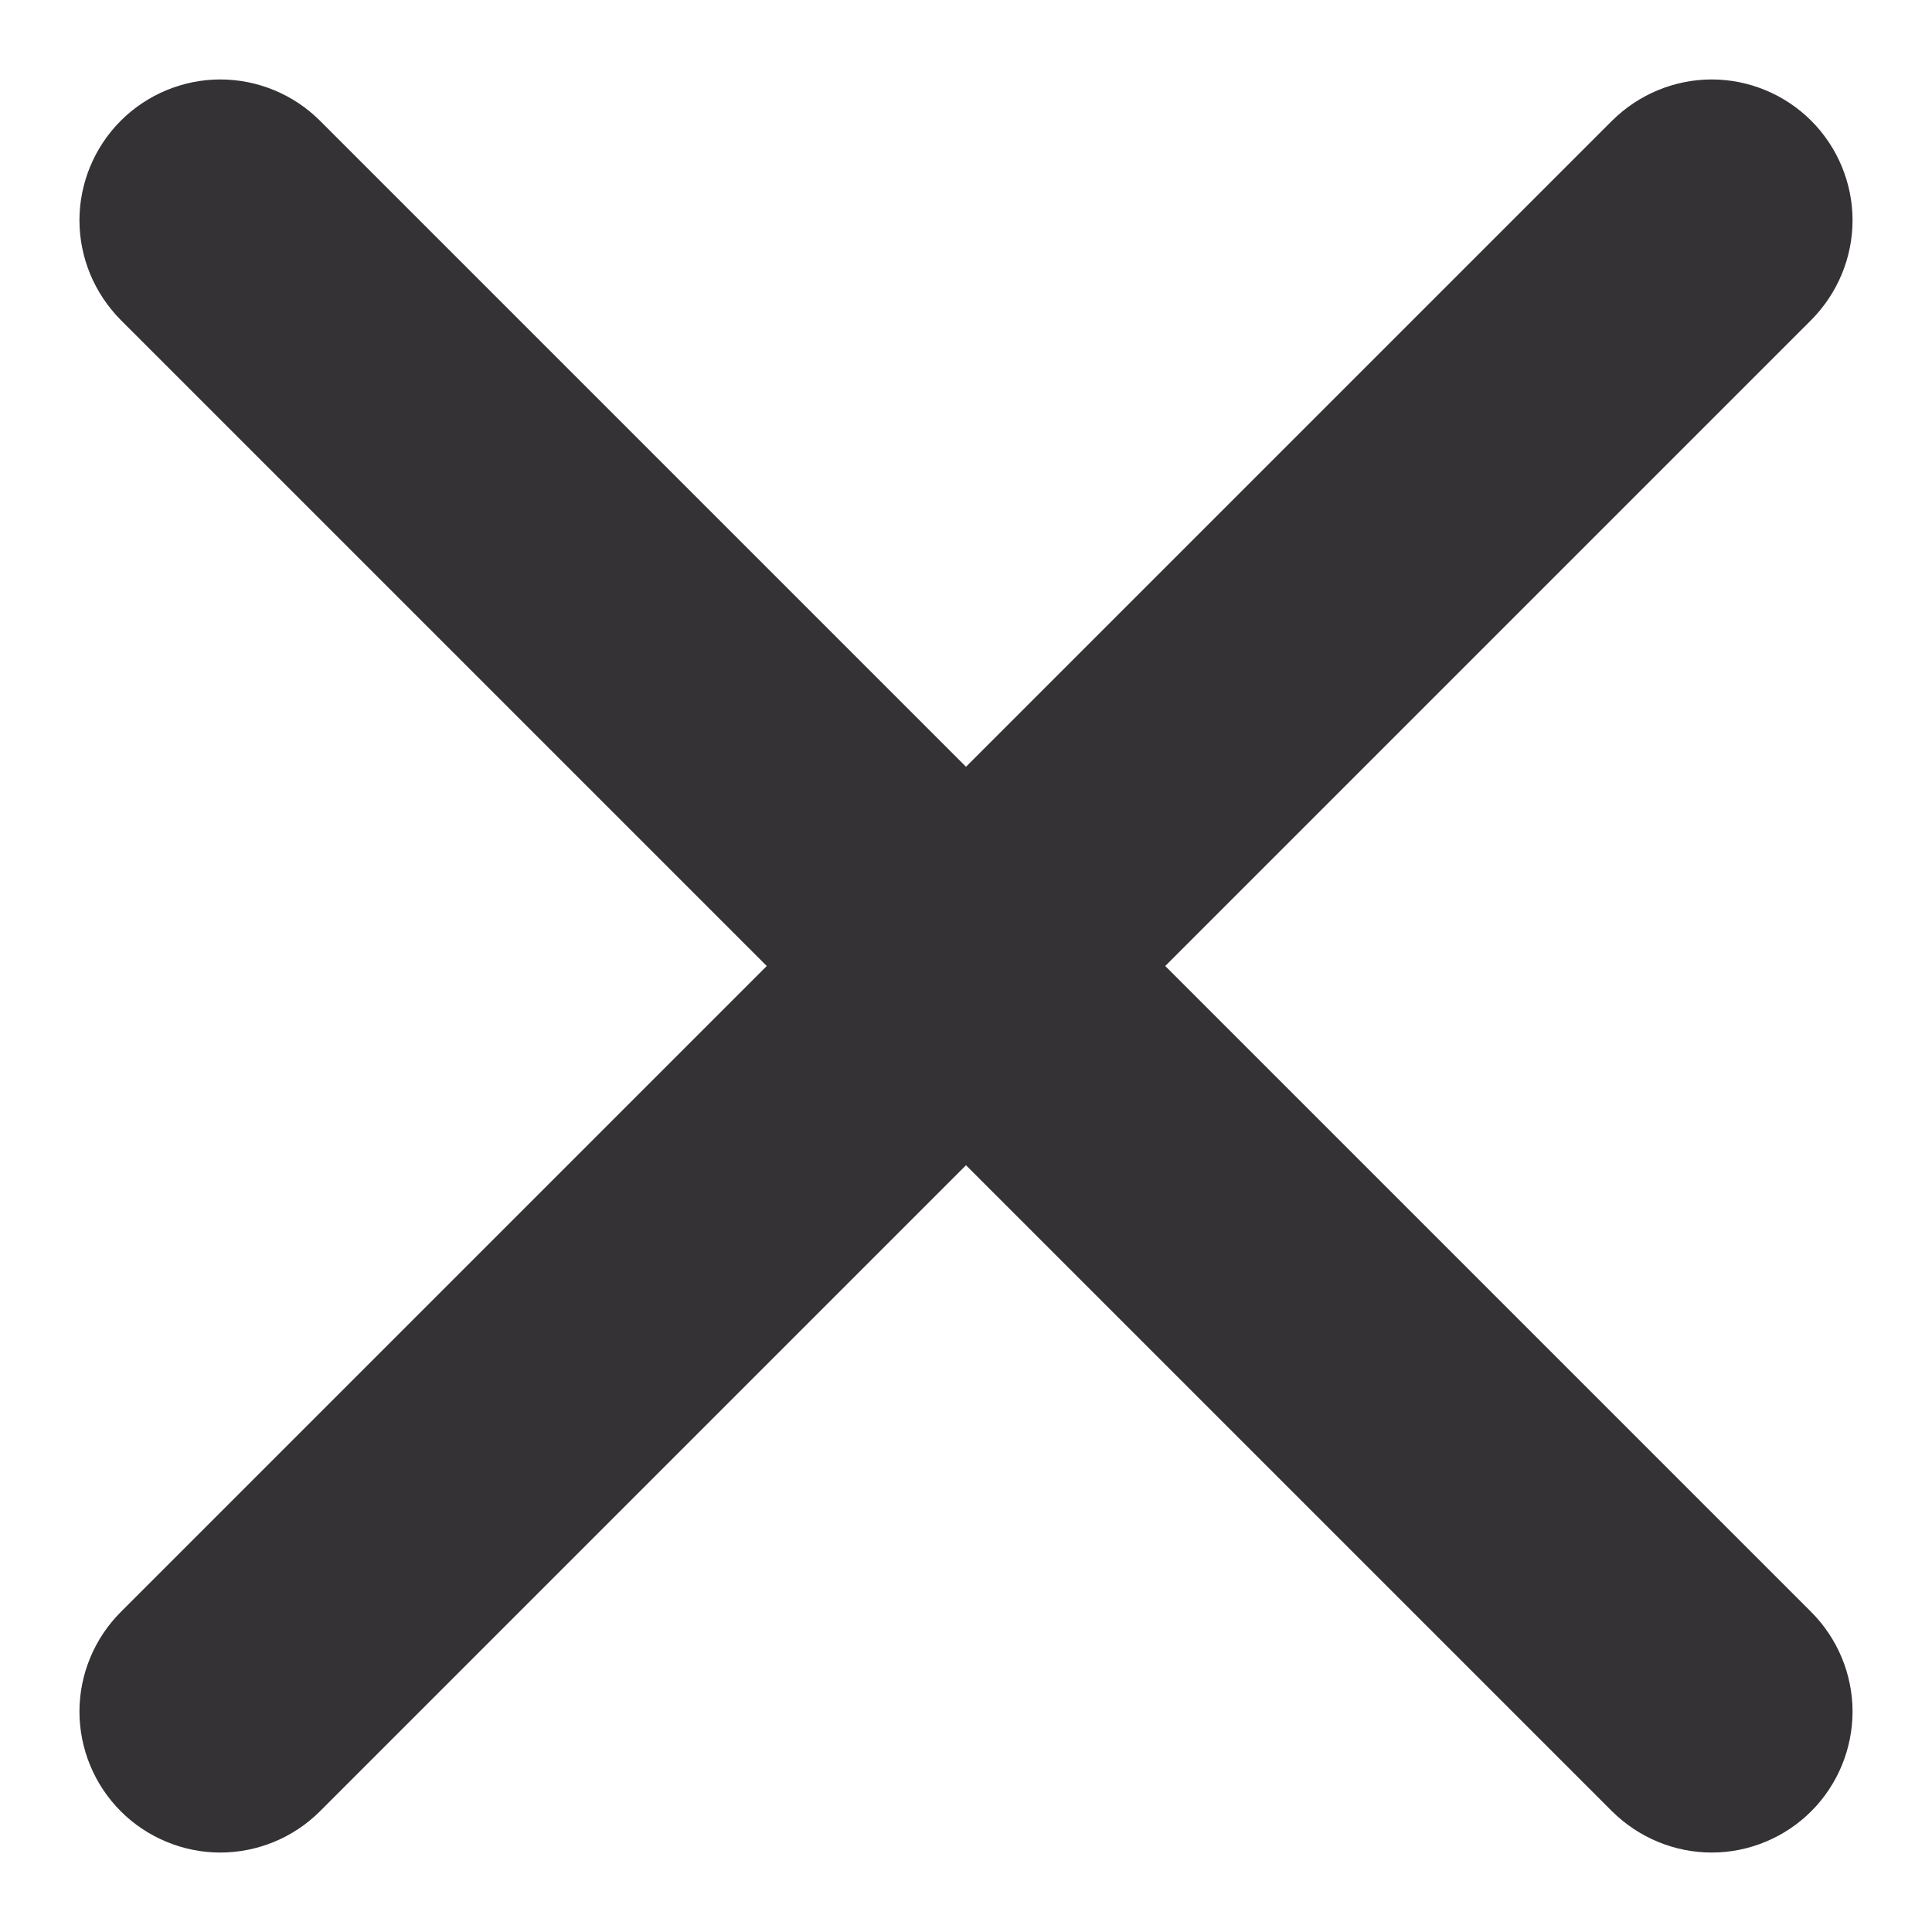
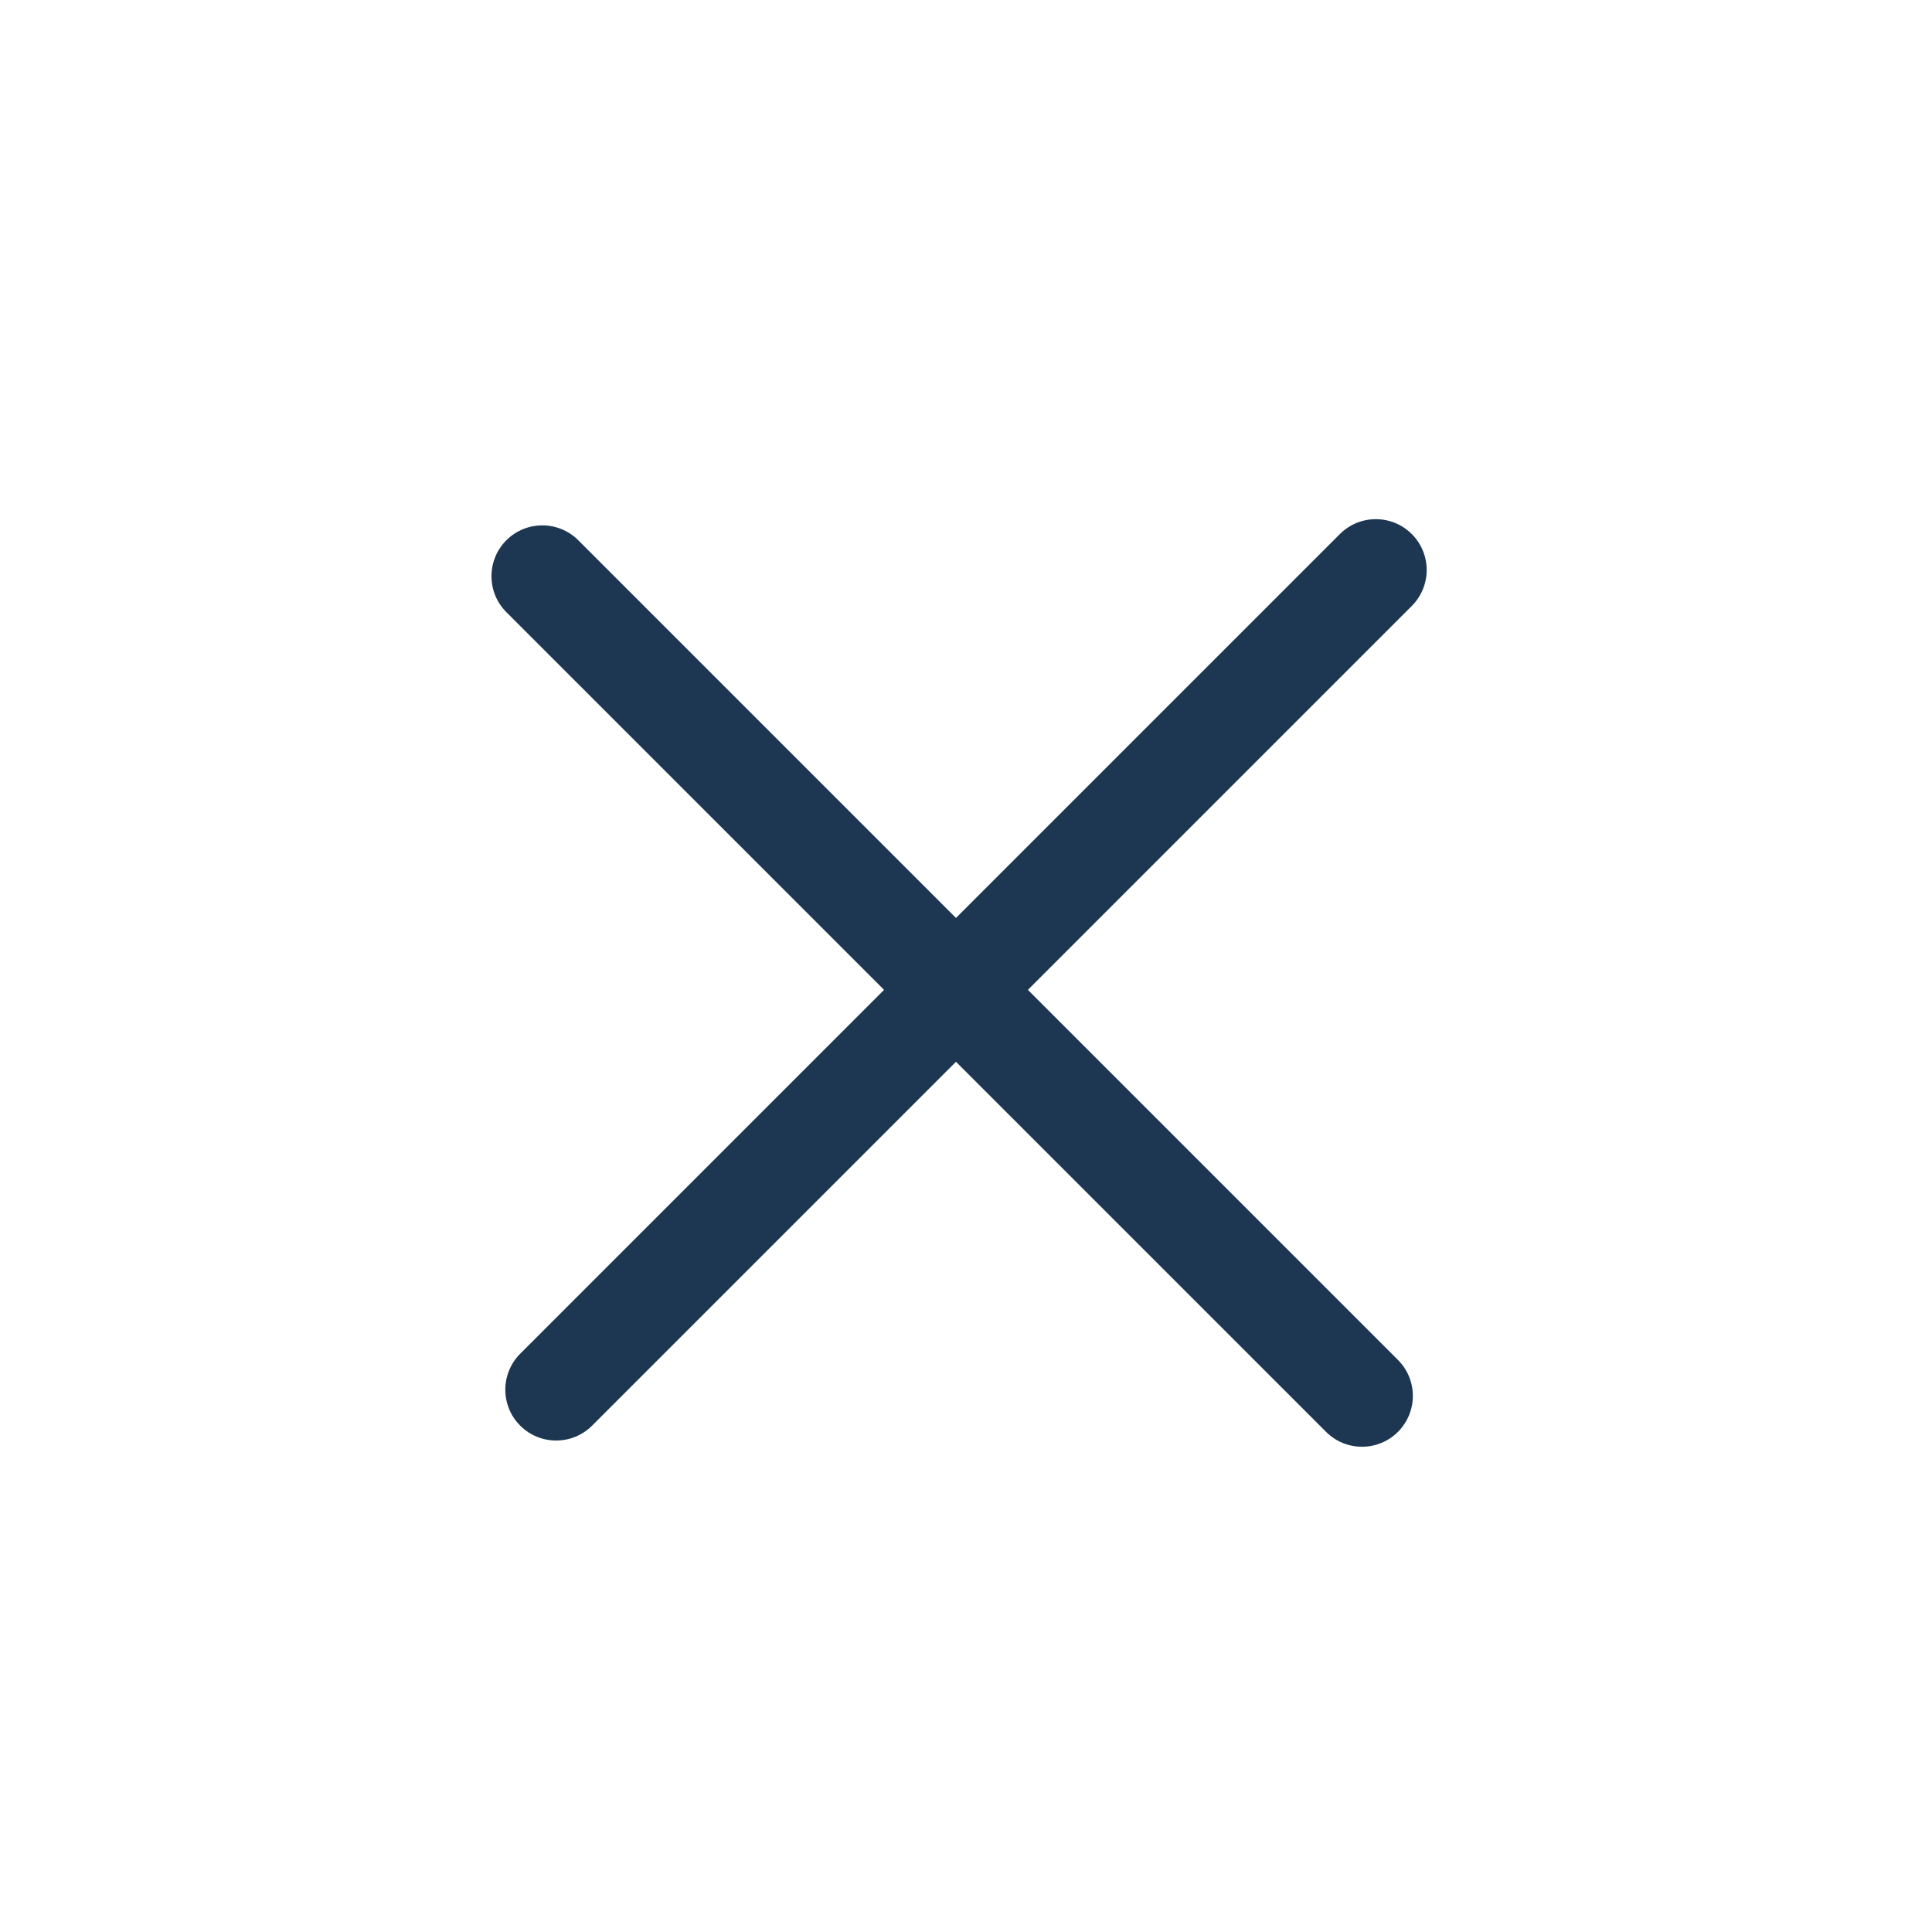
- <svg xmlns="http://www.w3.org/2000/svg" width="8" height="8" viewBox="0 0 8 8" fill="none">
-   <path d="M7.5 0.5C7.391 0.391 7.242 0.329 7.088 0.329C6.933 0.329 6.785 0.391 6.675 0.5L4 3.175L1.325 0.5C1.216 0.391 1.067 0.329 0.912 0.329C0.758 0.329 0.609 0.391 0.5 0.5C0.391 0.609 0.329 0.758 0.329 0.912C0.329 1.067 0.391 1.215 0.5 1.325L3.175 4L0.5 6.675C0.391 6.784 0.329 6.933 0.329 7.087C0.329 7.242 0.391 7.391 0.5 7.5C0.609 7.609 0.758 7.671 0.912 7.671C1.067 7.671 1.216 7.609 1.325 7.5L4 4.825L6.675 7.5C6.785 7.609 6.933 7.671 7.088 7.671C7.242 7.671 7.391 7.609 7.5 7.5C7.609 7.391 7.671 7.242 7.671 7.087C7.671 6.933 7.609 6.784 7.5 6.675L4.825 4L7.5 1.325C7.609 1.215 7.671 1.067 7.671 0.912C7.671 0.758 7.609 0.609 7.5 0.5Z" fill="#343235" />
+ <svg xmlns="http://www.w3.org/2000/svg" width="57" height="57" viewBox="0 0 57 57" fill="none">
+   <path d="M41.652 17.878C42.238 17.292 42.238 16.342 41.652 15.756C41.066 15.171 40.116 15.171 39.531 15.756L41.652 17.878ZM15.348 39.939C14.762 40.525 14.762 41.475 15.348 42.061C15.933 42.646 16.883 42.646 17.469 42.061L15.348 39.939ZM39.531 15.756L15.348 39.939L17.469 42.061L41.652 17.878L39.531 15.756Z" fill="#1D3752" />
+   <path d="M39.122 42.244C39.708 42.83 40.658 42.83 41.244 42.244C41.83 41.658 41.83 40.708 41.244 40.122L39.122 42.244ZM17.061 15.939C16.475 15.354 15.525 15.354 14.939 15.939C14.354 16.525 14.354 17.475 14.939 18.061L17.061 15.939ZM41.244 40.122L17.061 15.939L14.939 18.061L39.122 42.244L41.244 40.122Z" fill="#1D3752" />
</svg>
